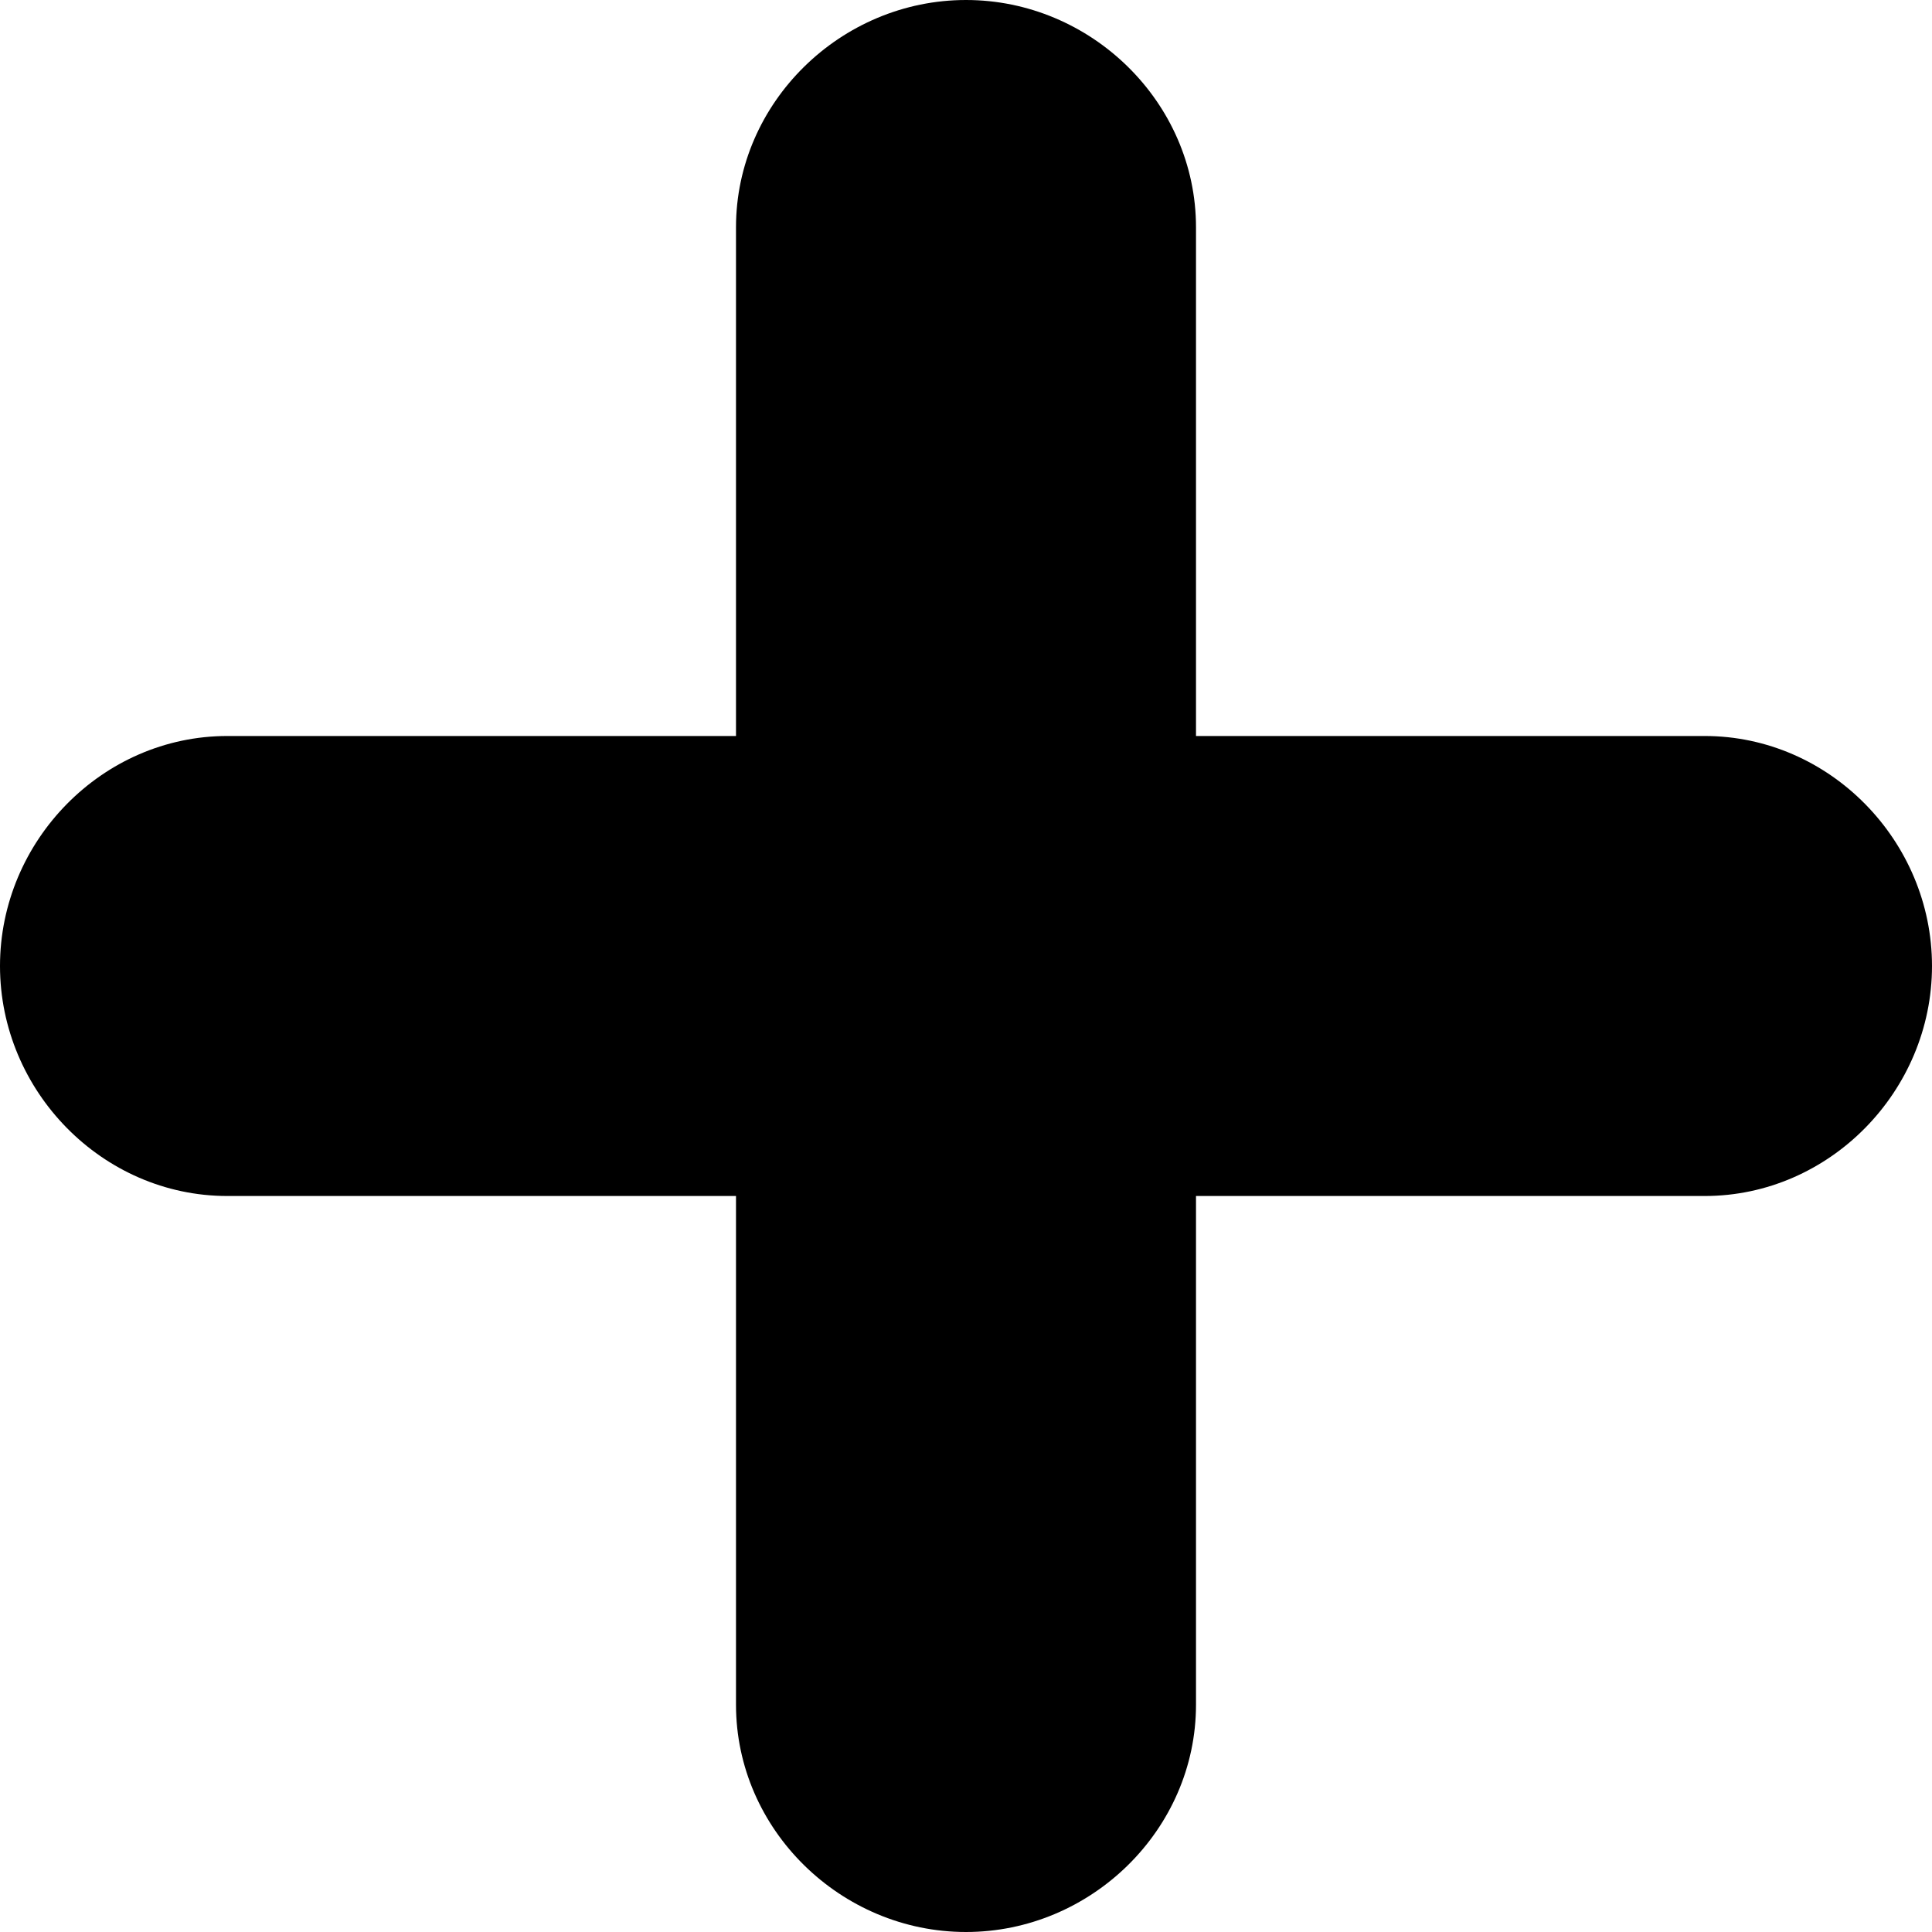
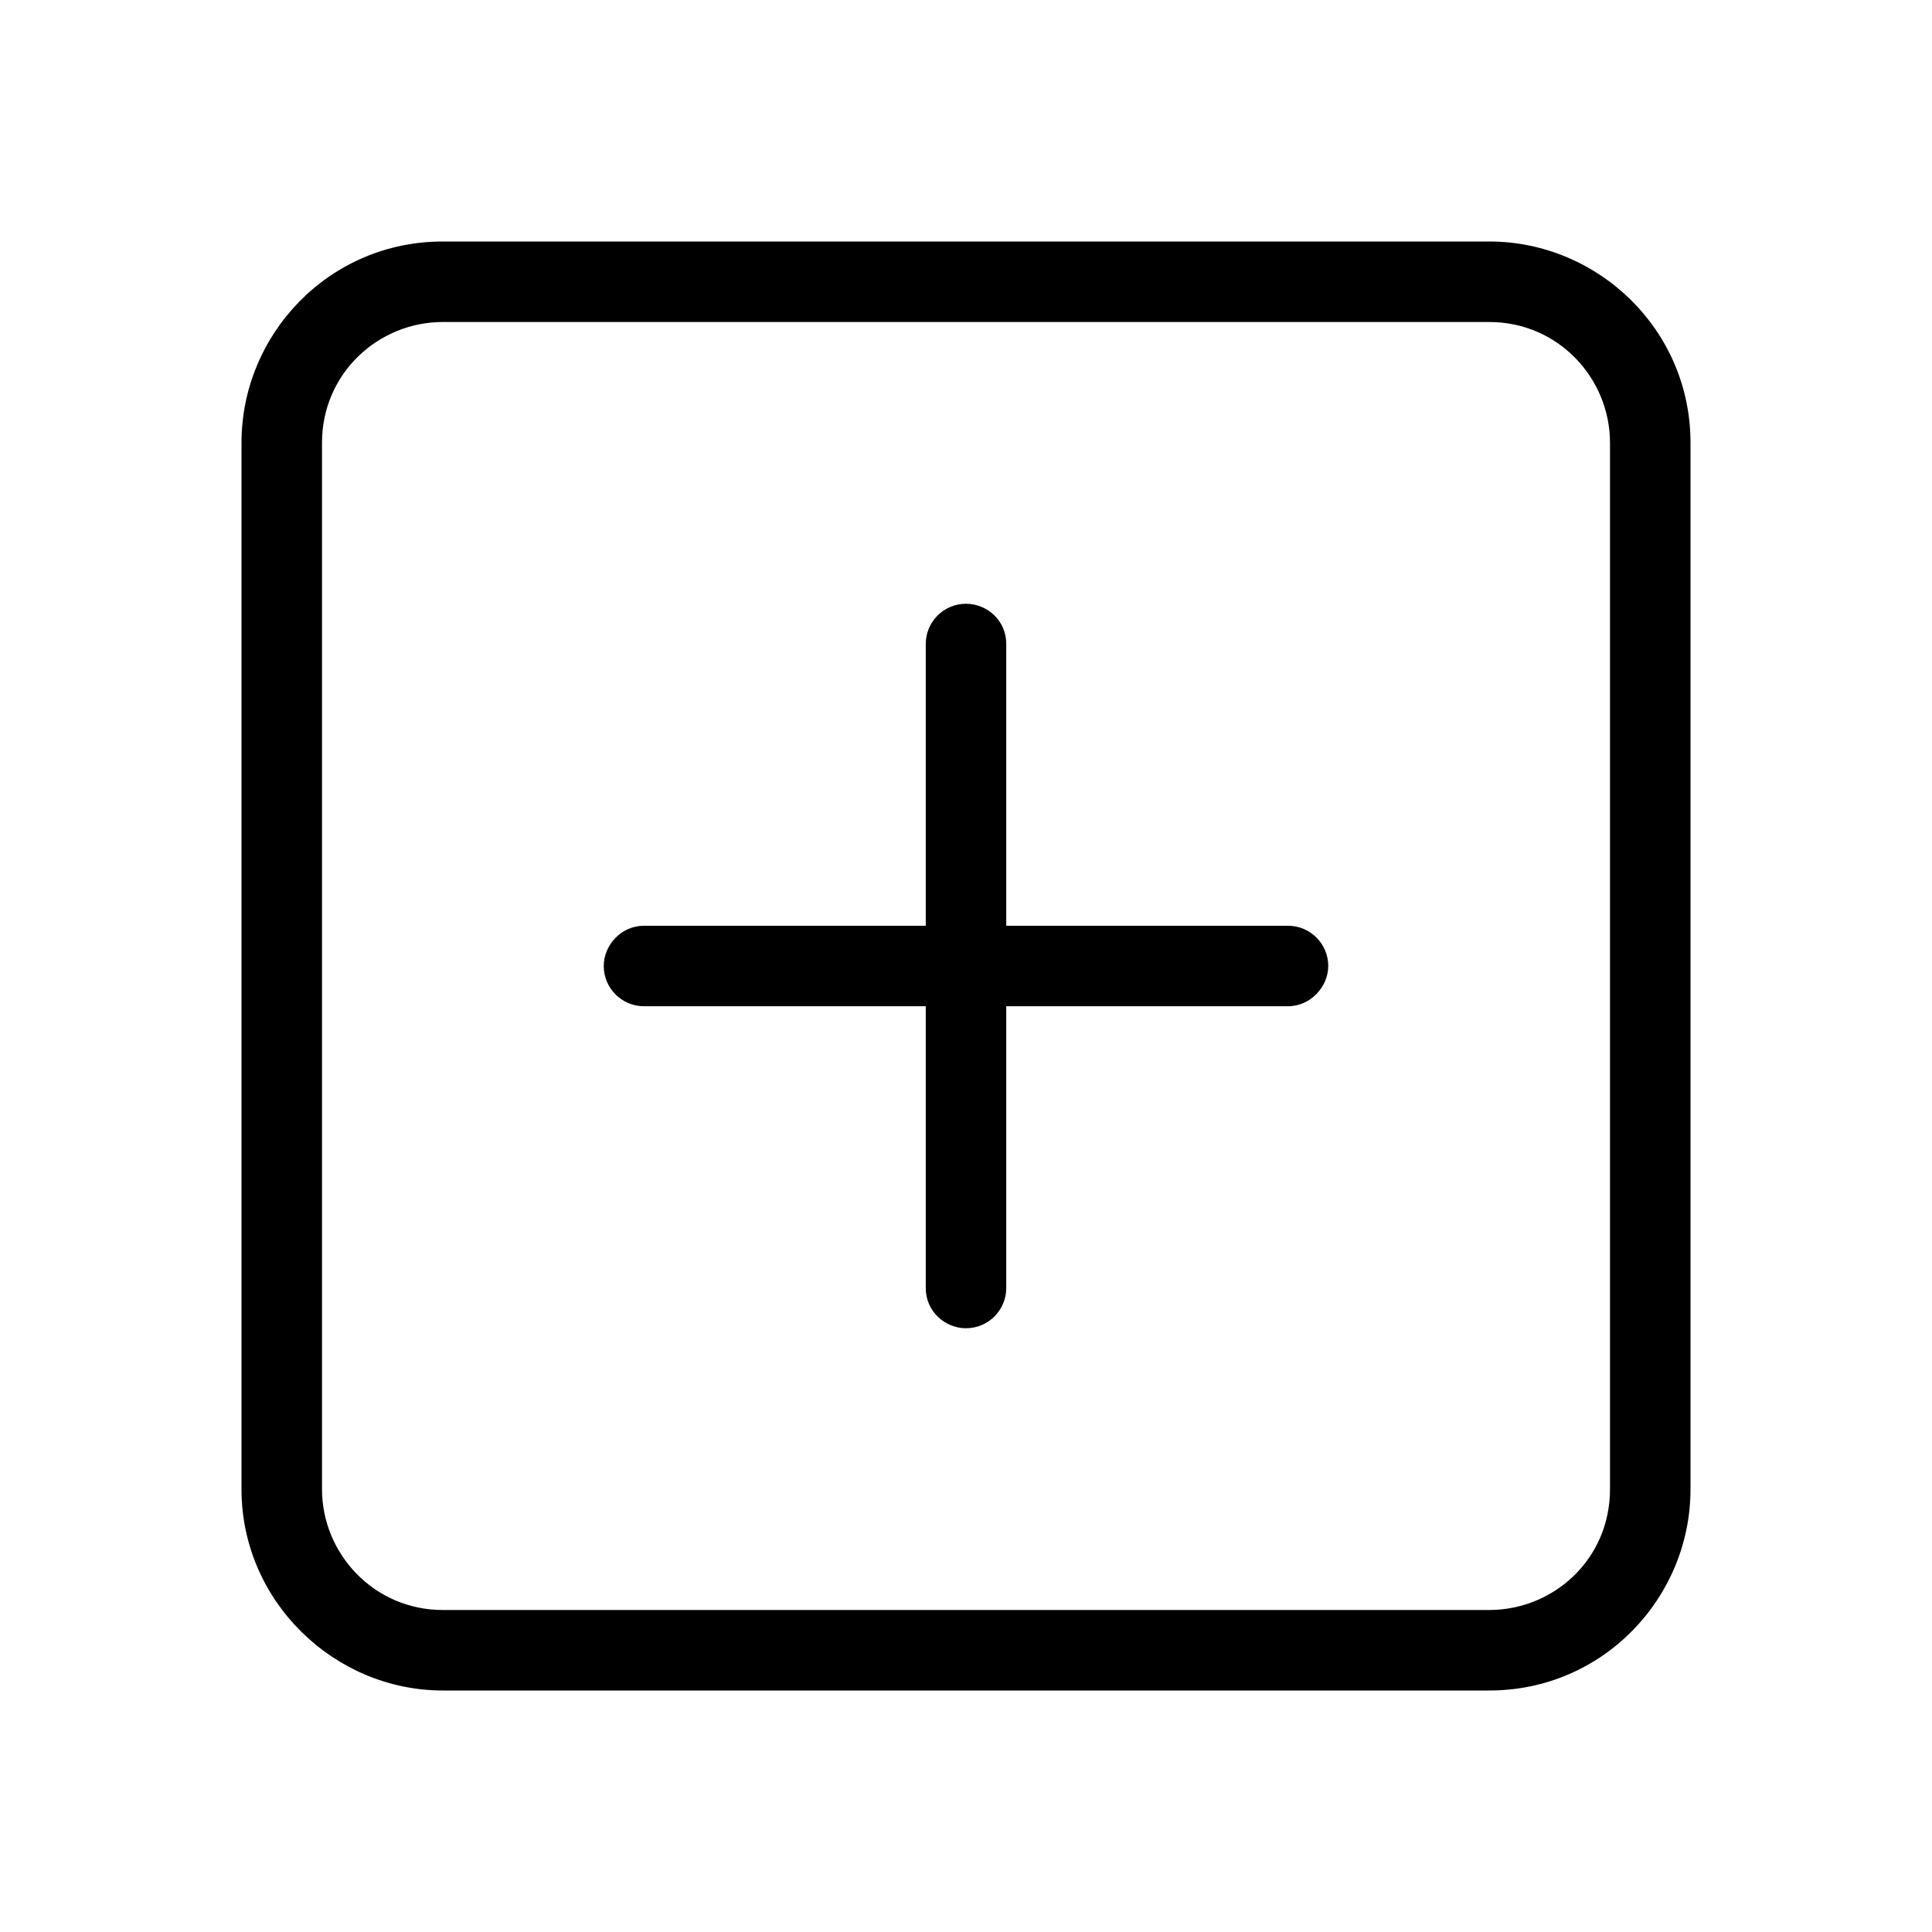
- <svg xmlns="http://www.w3.org/2000/svg" version="1.1" id="Capa_1" x="0px" y="0px" viewBox="0 0 42 42" style="enable-background:new 0 0 42 42;" xml:space="preserve">
-   <path d="M37.059,16H26V4.941C26,2.224,23.718,0,21,0s-5,2.224-5,4.941V16H4.941C2.224,16,0,18.282,0,21s2.224,5,4.941,5H16v11.059  C16,39.776,18.282,42,21,42s5-2.224,5-4.941V26h11.059C39.776,26,42,23.718,42,21S39.776,16,37.059,16z" />
-   <g>
- </g>
-   <g>
- </g>
-   <g>
- </g>
-   <g>
- </g>
-   <g>
- </g>
-   <g>
- </g>
-   <g>
- </g>
-   <g>
- </g>
-   <g>
- </g>
-   <g>
- </g>
-   <g>
- </g>
-   <g>
- </g>
-   <g>
- </g>
-   <g>
- </g>
-   <g>
- </g>
+ <svg xmlns="http://www.w3.org/2000/svg" height="512" viewBox="0 0 48 48" width="512">
+   <g id="12-add,-new,-plus,-square" fill="none" fill-rule="evenodd">
+     <path id="Shape" d="m37 6c2.689 0 5 2.179 5 5v26c0 2.689-2.169 5-5 5h-26c-2.689 0-5-2.212-5-5v-26c0-2.689 2.169-5 5-5zm-26 2c-1.598 0-3 1.276-3 3v26c0 1.598 1.289 3 3 3h26c1.598 0 3-1.262 3-3v-26c0-1.598-1.282-3-3-3zm13 7c.513 0 1 .404 1 1v7h7c.552 0 1 .448 1 1 0 .513-.439 1-1 1h-7v7c0 .552-.448 1-1 1-.513 0-1-.41-1-1v-7h-7c-.552 0-1-.448-1-1 0-.513.426-1 1-1h7v-7c0-.552.448-1 1-1z" fill="rgb(0,0,0)" fill-rule="nonzero" />
+   </g>
</svg>
